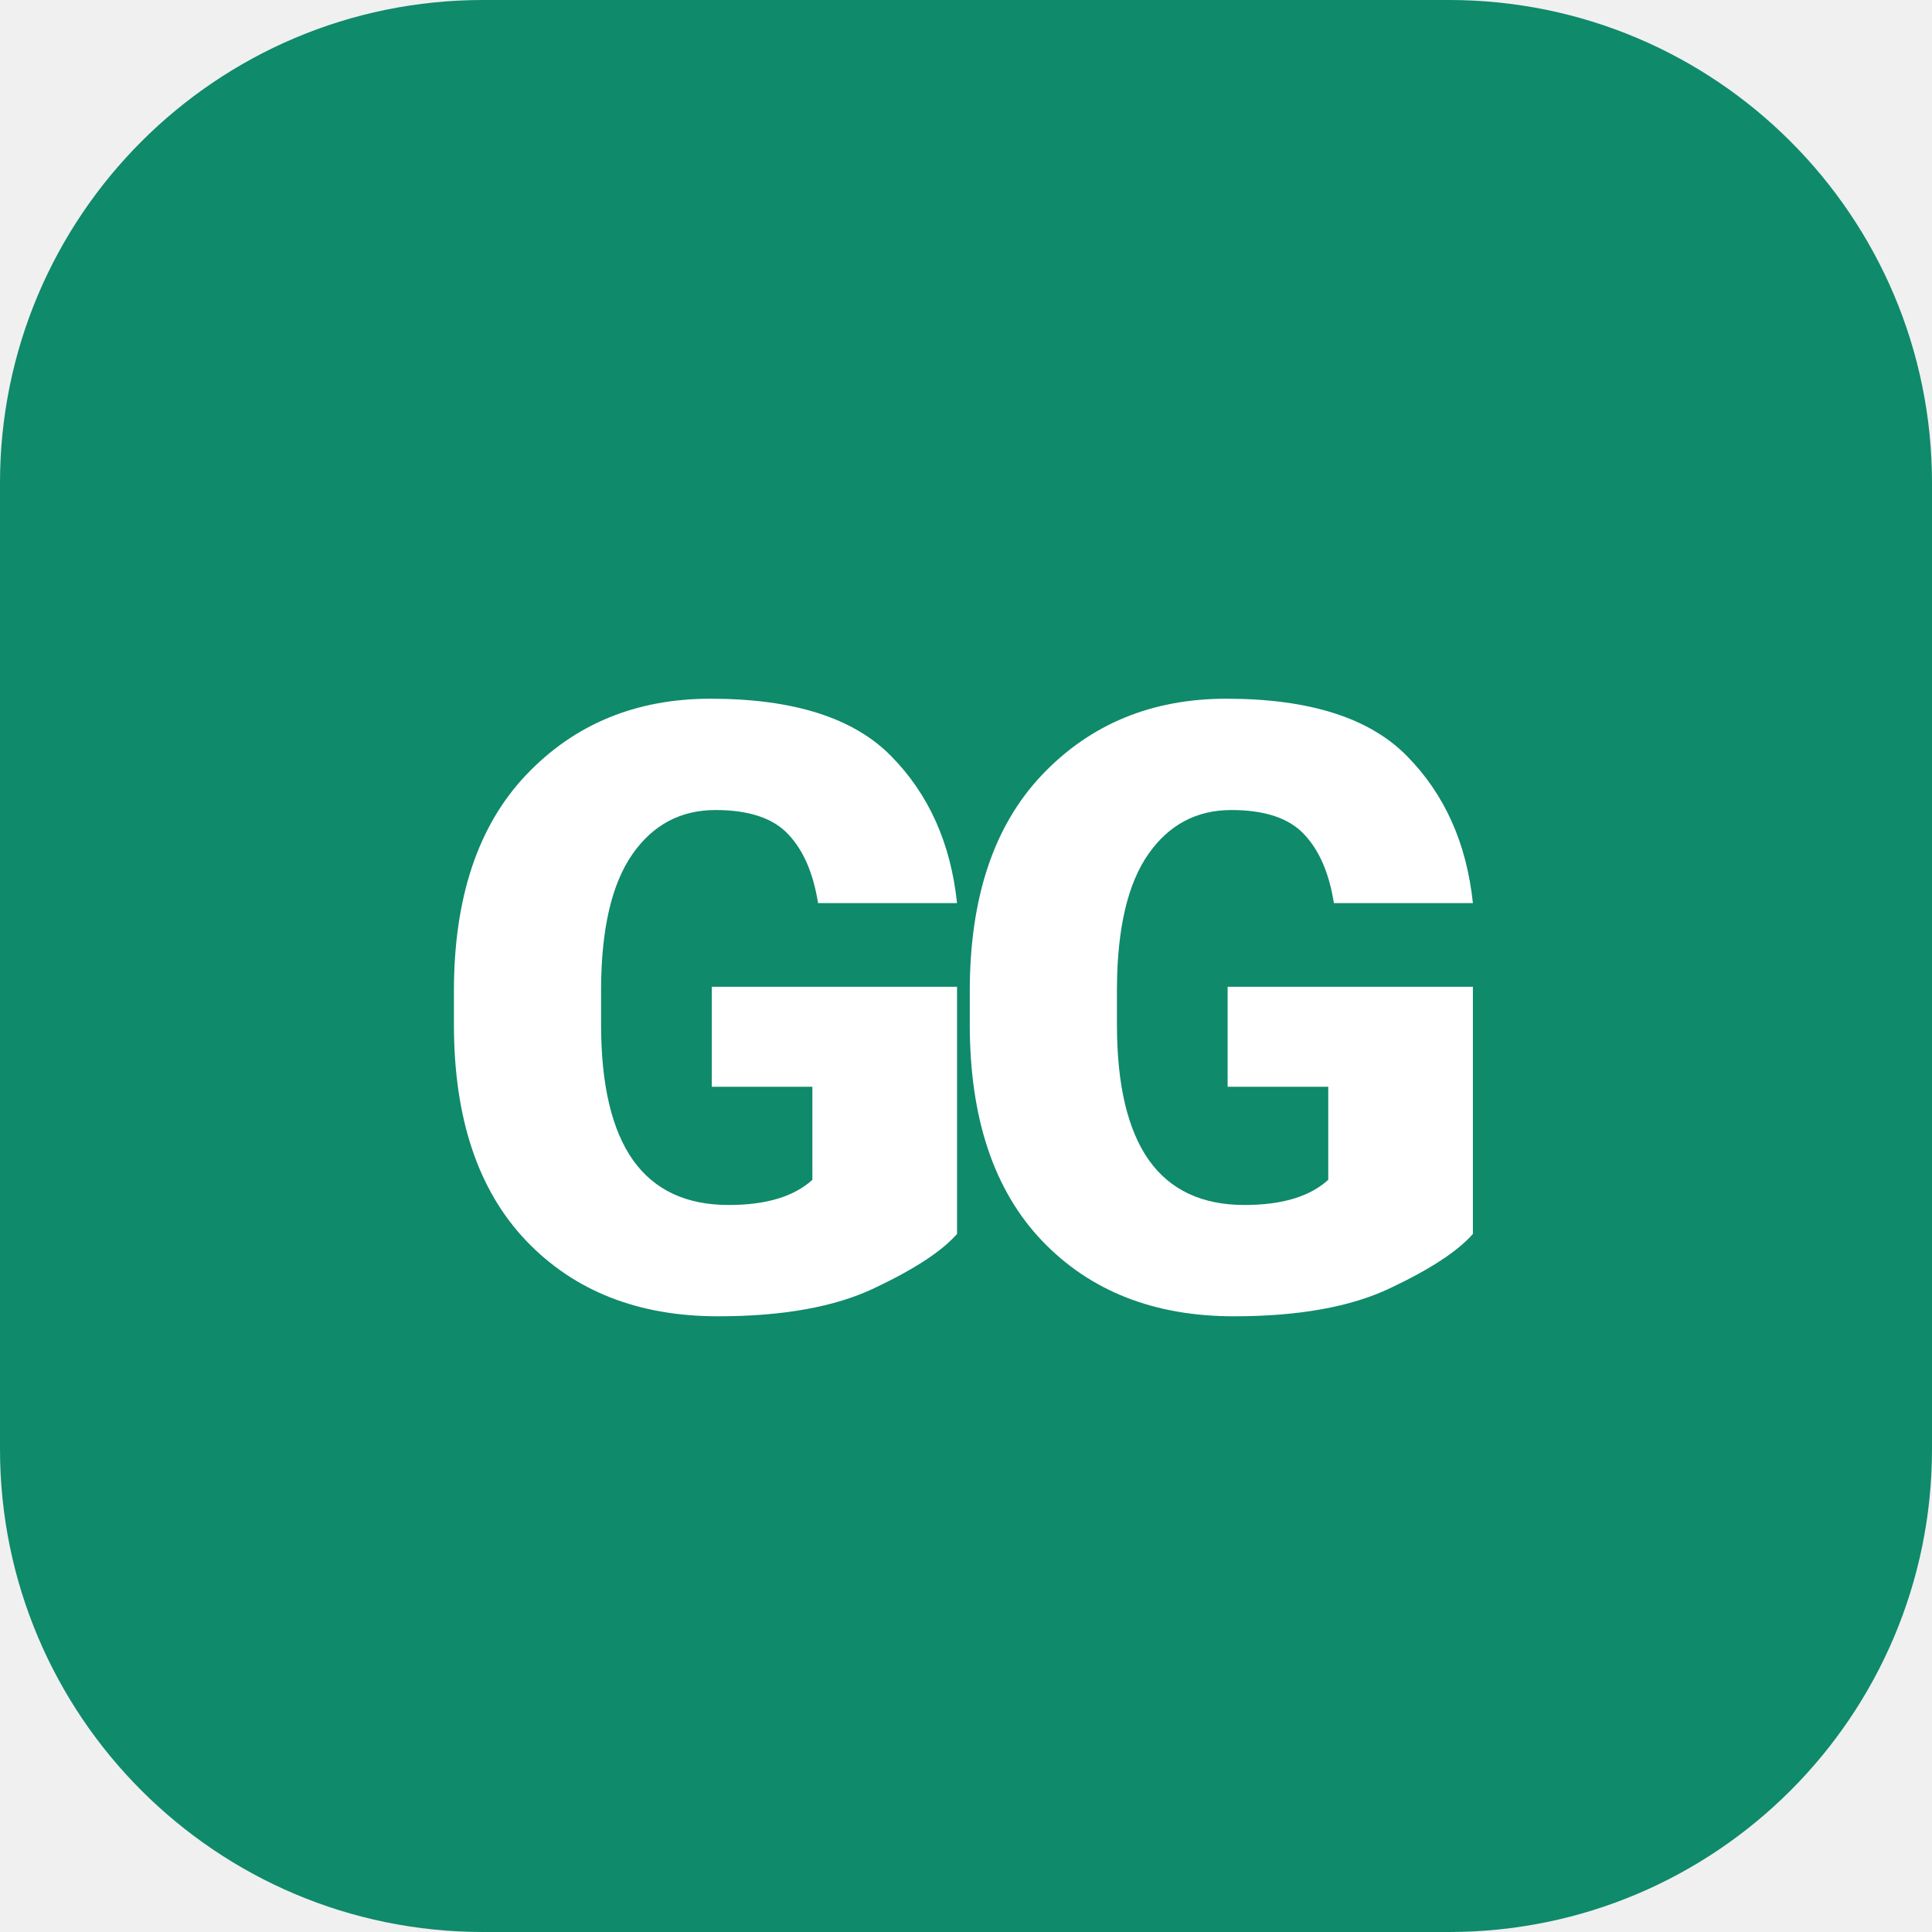
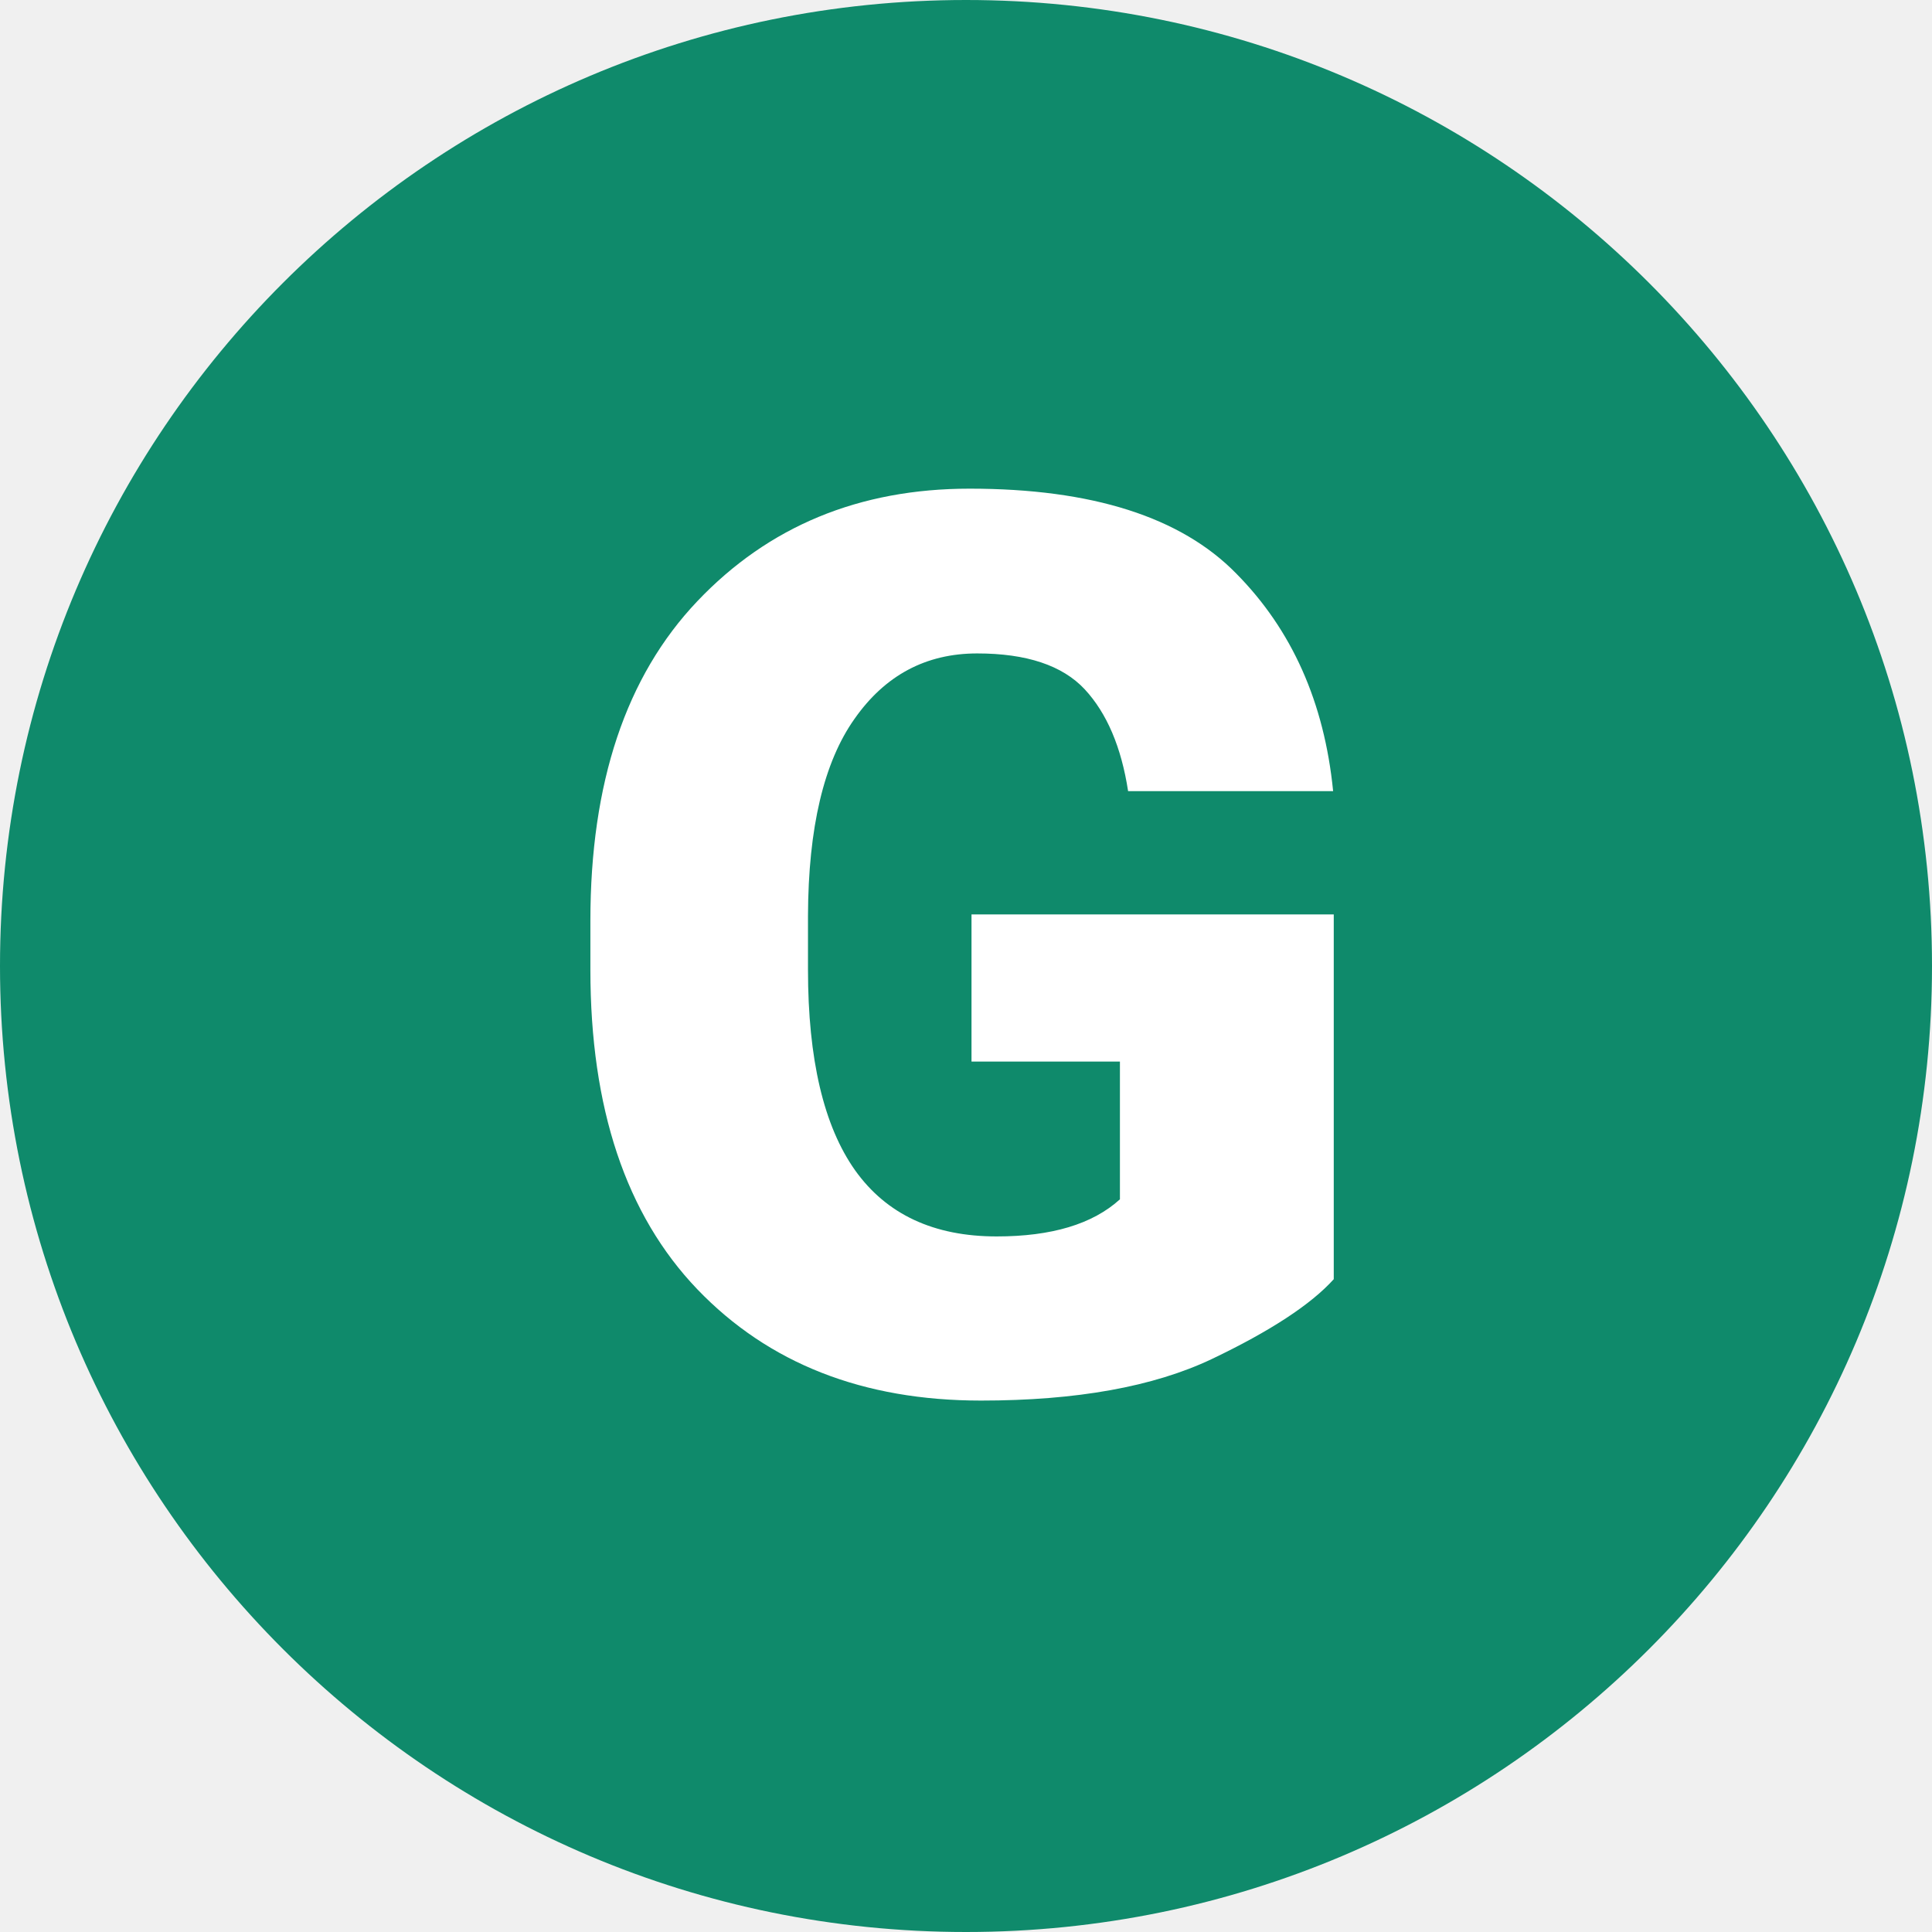
<svg xmlns="http://www.w3.org/2000/svg" width="48" height="48" viewBox="0 0 48 48">
-   <rect width="48" height="48" rx="12" fill="#0f8a6b" />
-   <text x="24" y="32.5" font-family="Pretendard, -apple-system, 'Segoe UI', Roboto, 'Helvetica Neue', Arial, sans-serif" font-size="21" font-weight="800" letter-spacing="-1.5" fill="#ffffff" text-anchor="middle">GG</text>
+   <circle cx="24" cy="24" r="24" fill="#0f8a6b" />
+   <text x="24" y="34.5" font-family="Pretendard, -apple-system, 'Segoe UI', Roboto, 'Helvetica Neue', Arial, sans-serif" font-size="31" font-weight="800" fill="#ffffff" text-anchor="middle">G</text>
</svg>
